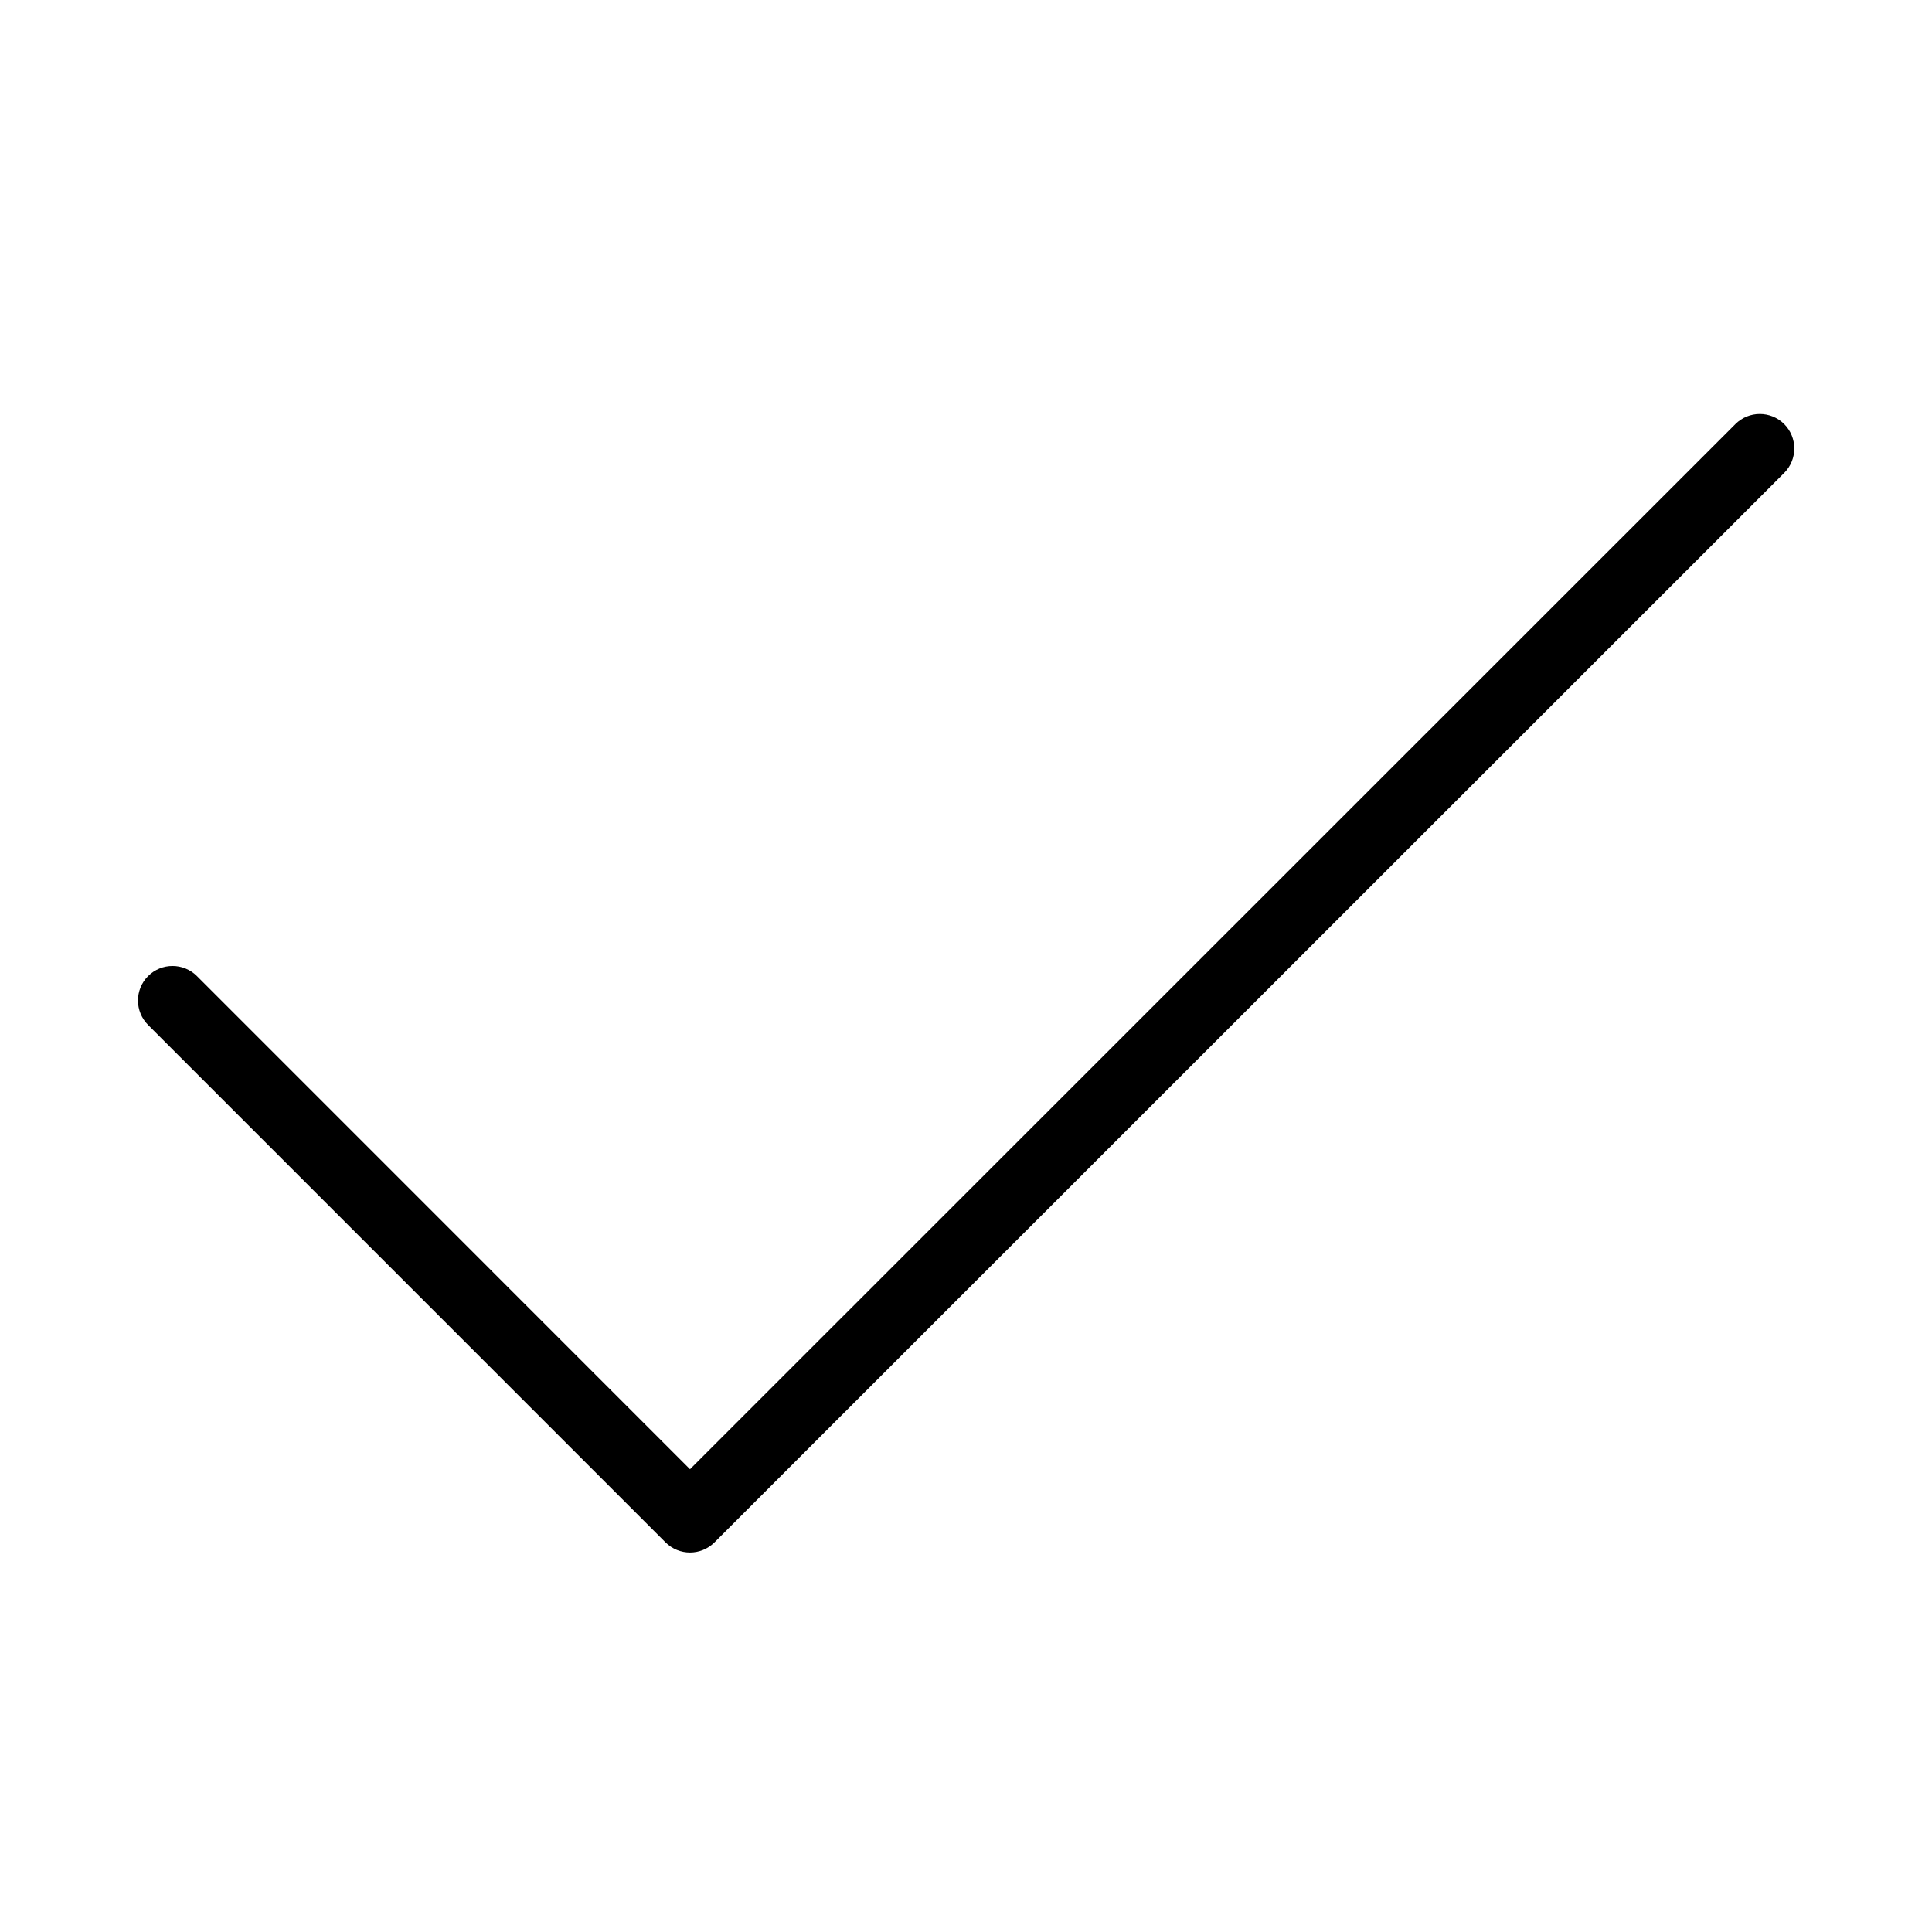
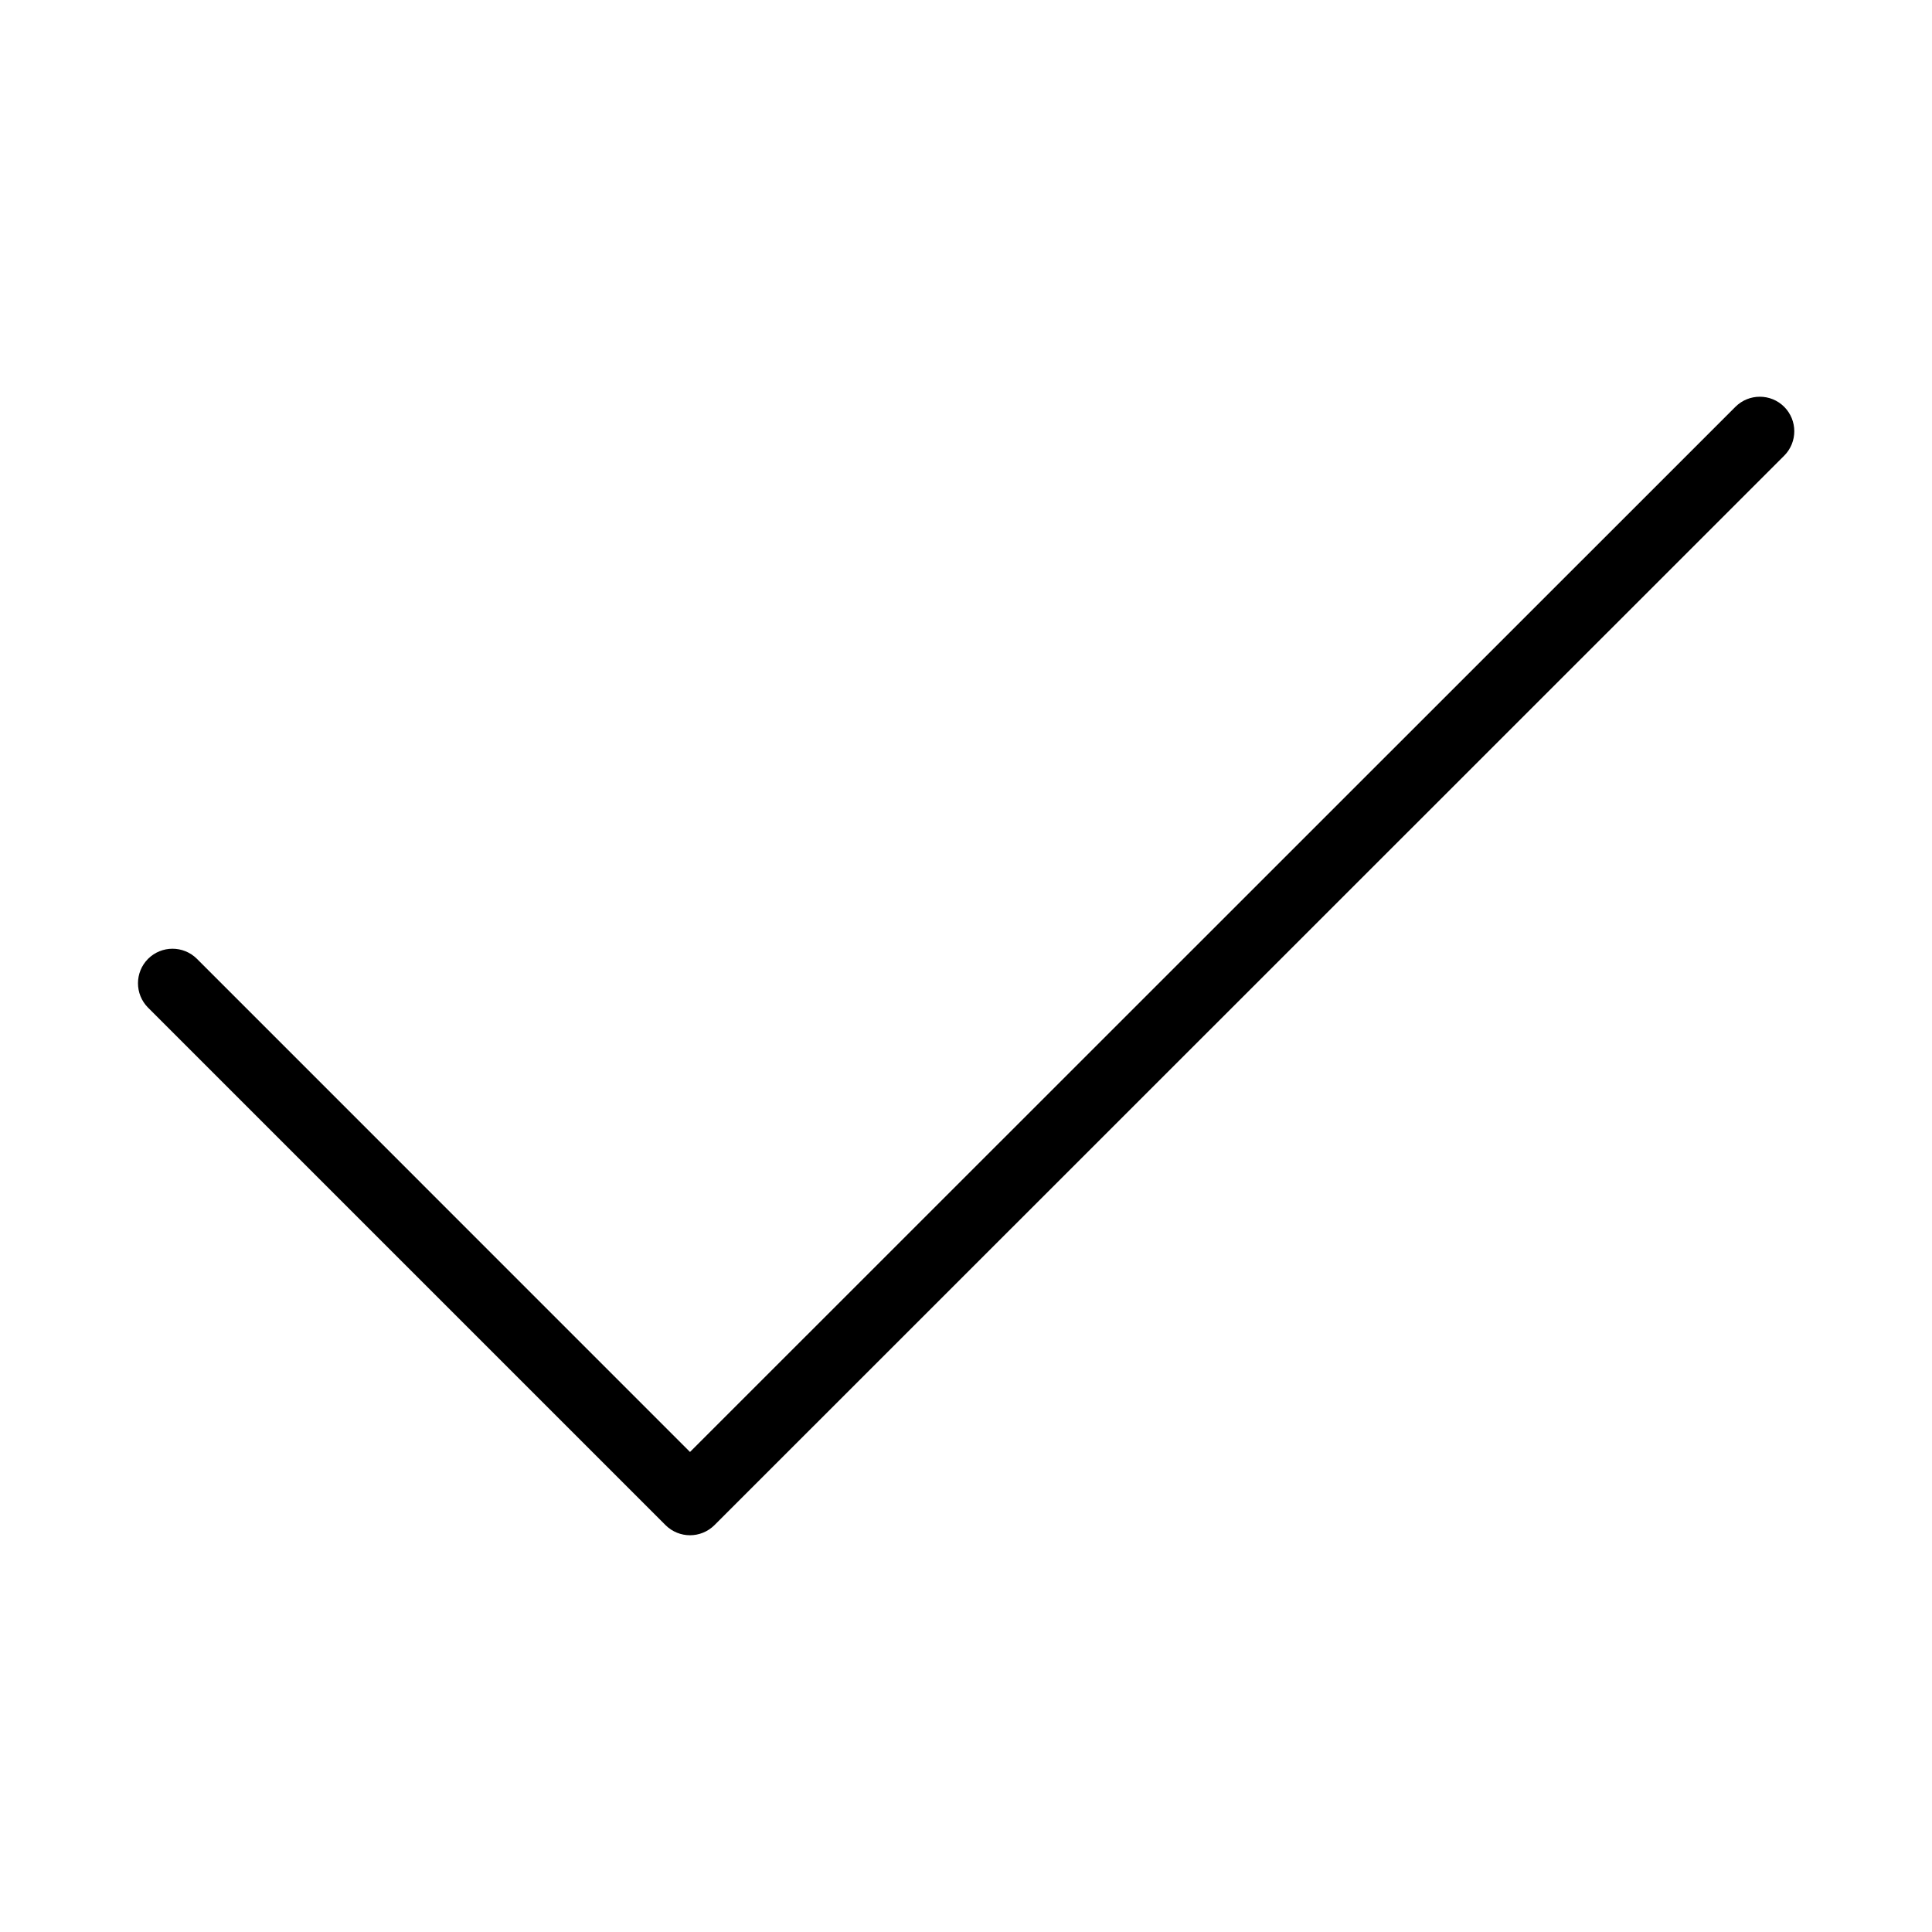
<svg xmlns="http://www.w3.org/2000/svg" width="28" height="28" viewBox="0 0 28 28">
-   <path d="M10 22.5c-.128 0-.256-.049-.354-.146l-7.5-7.5c-.195-.196-.195-.512 0-.708.196-.195.512-.195.708 0L10 21.293 25.151 6.146c.195-.195.512-.195.707 0 .195.196.195.512 0 .708l-15.504 15.5c-.098.097-.226.146-.354.146" fill="#000" fill-rule="evenodd" />
+   <path d="M10 22.25c-.128 0-.256-.049-.354-.146l-7.5-7.5c-.195-.196-.195-.512 0-.708.196-.195.512-.195.708 0l7.146 7.147 15.151-15.147c.195-.195.512-.195.707 0 .195.196.195.512 0 .708l-15.504 15.5c-.098.097-.226.146-.354.146" fill="#000" fill-rule="evenodd" />
</svg>
